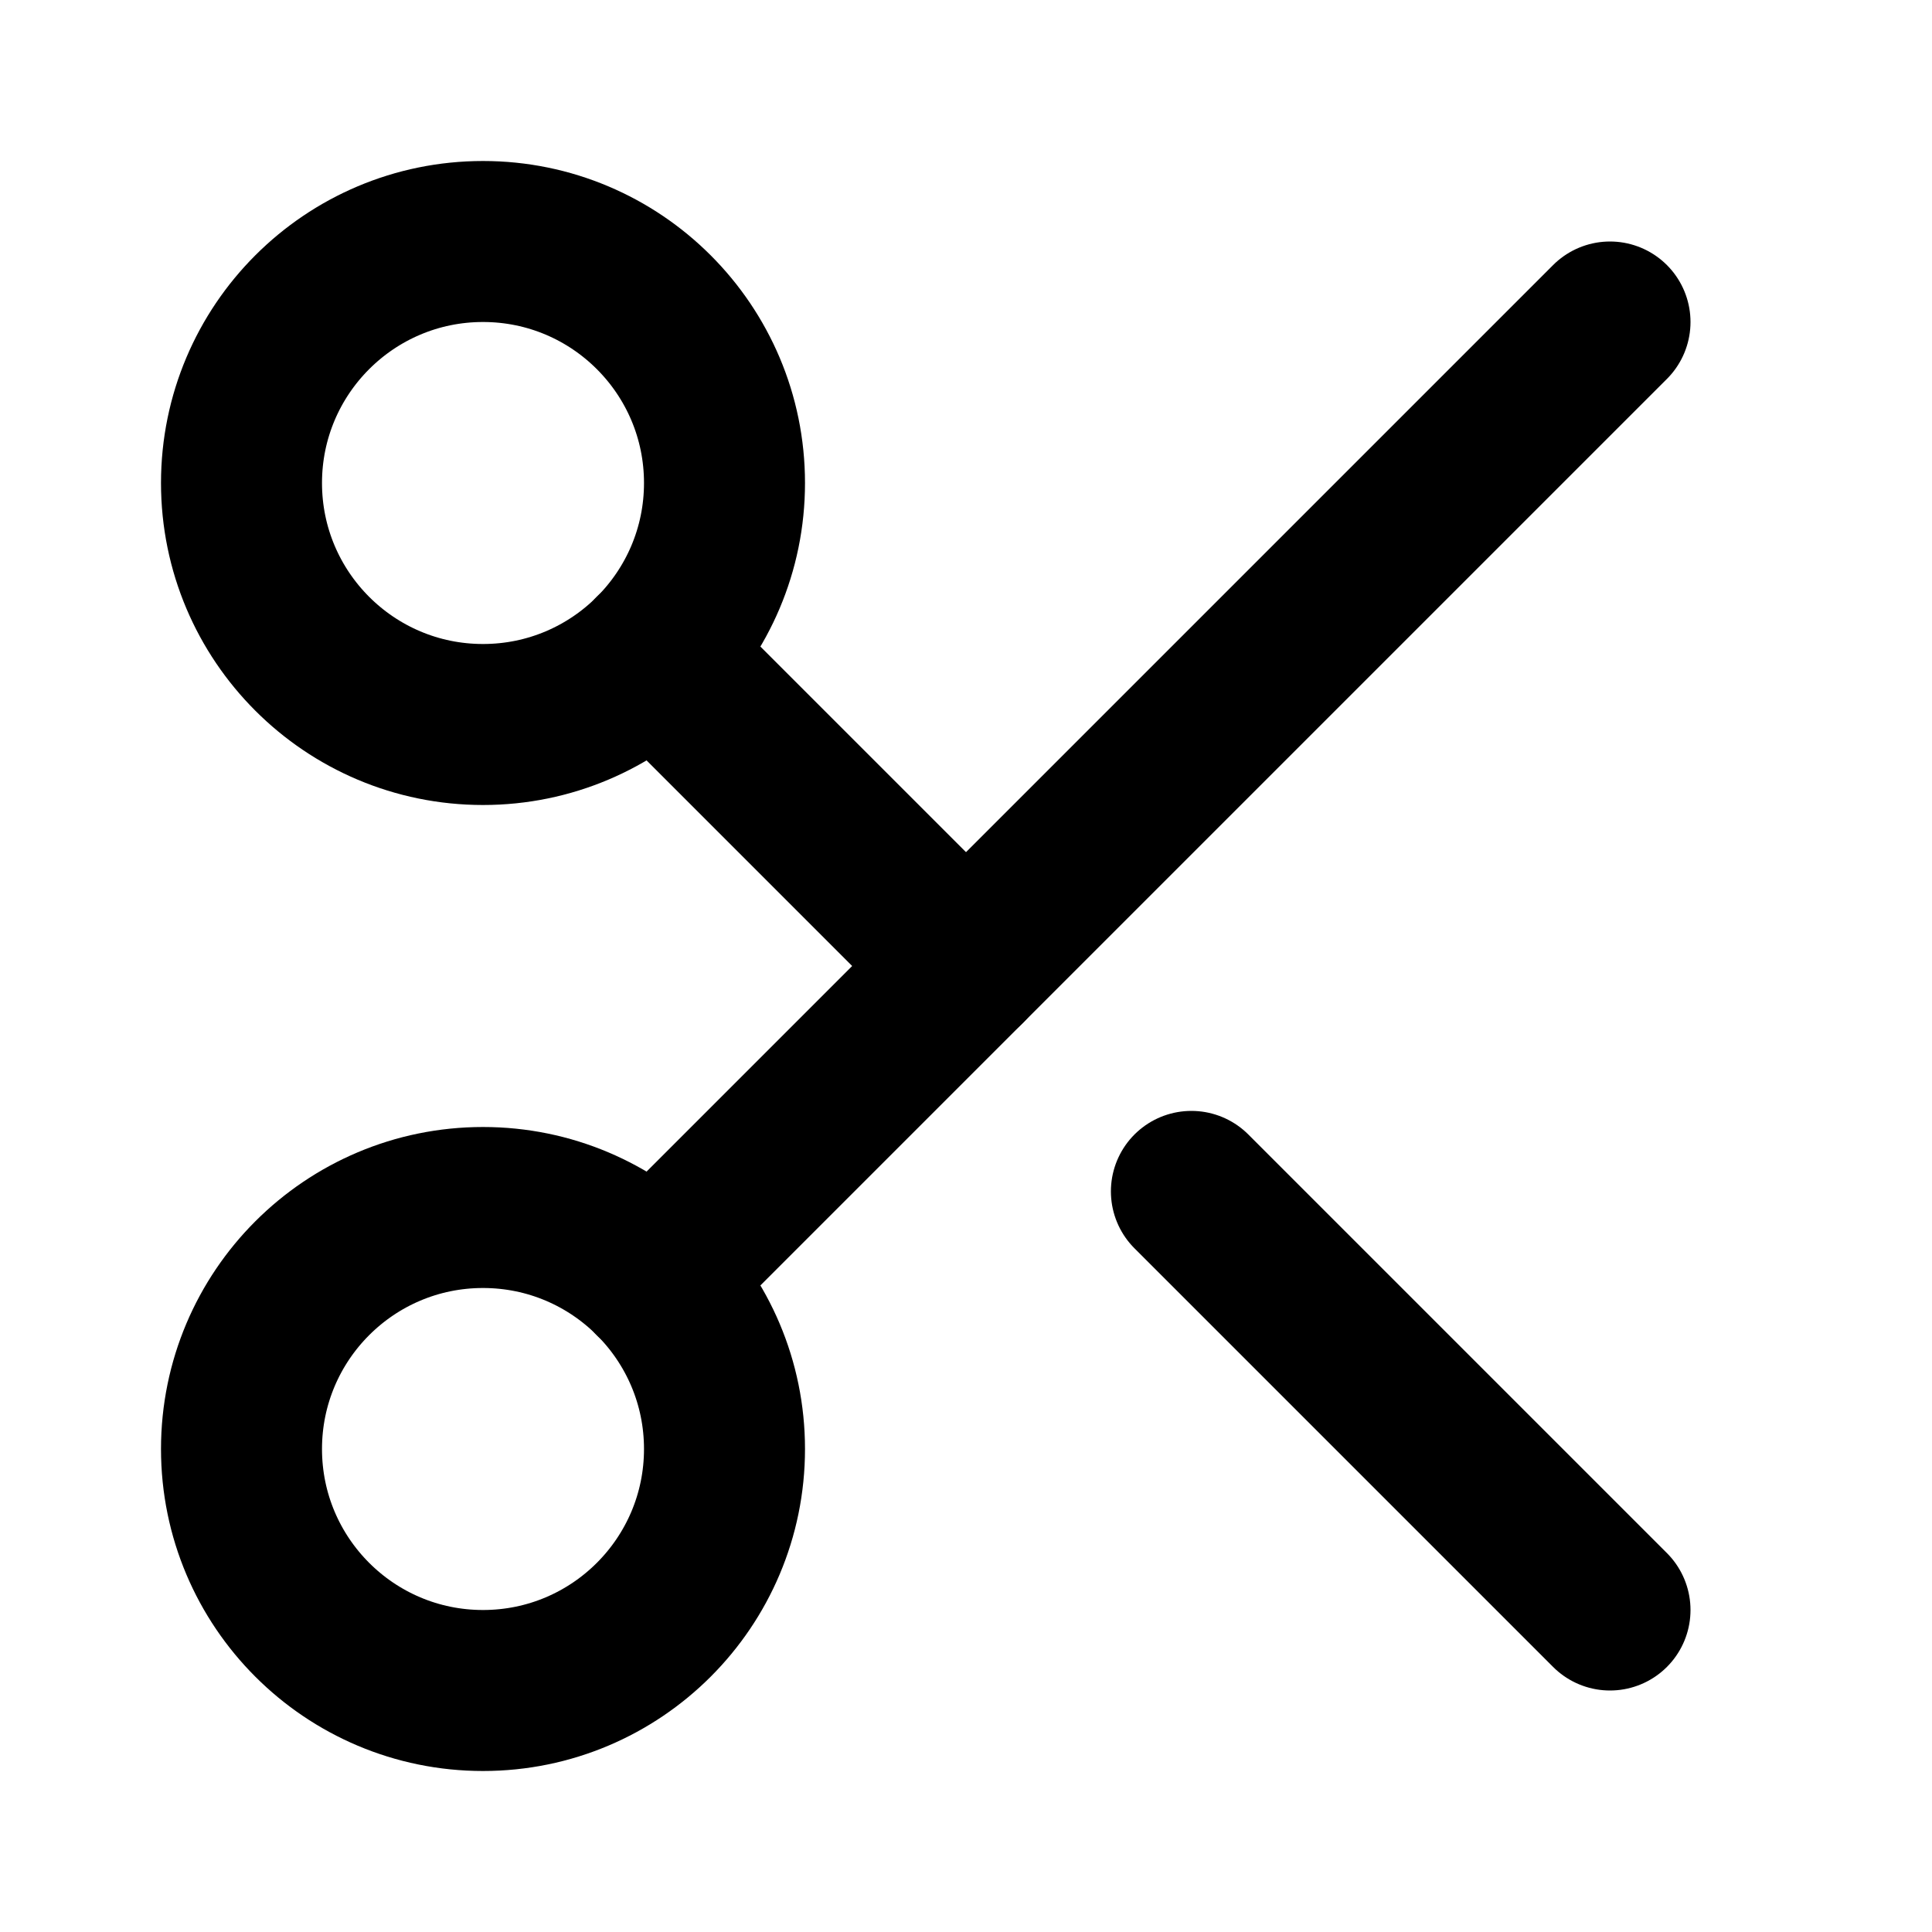
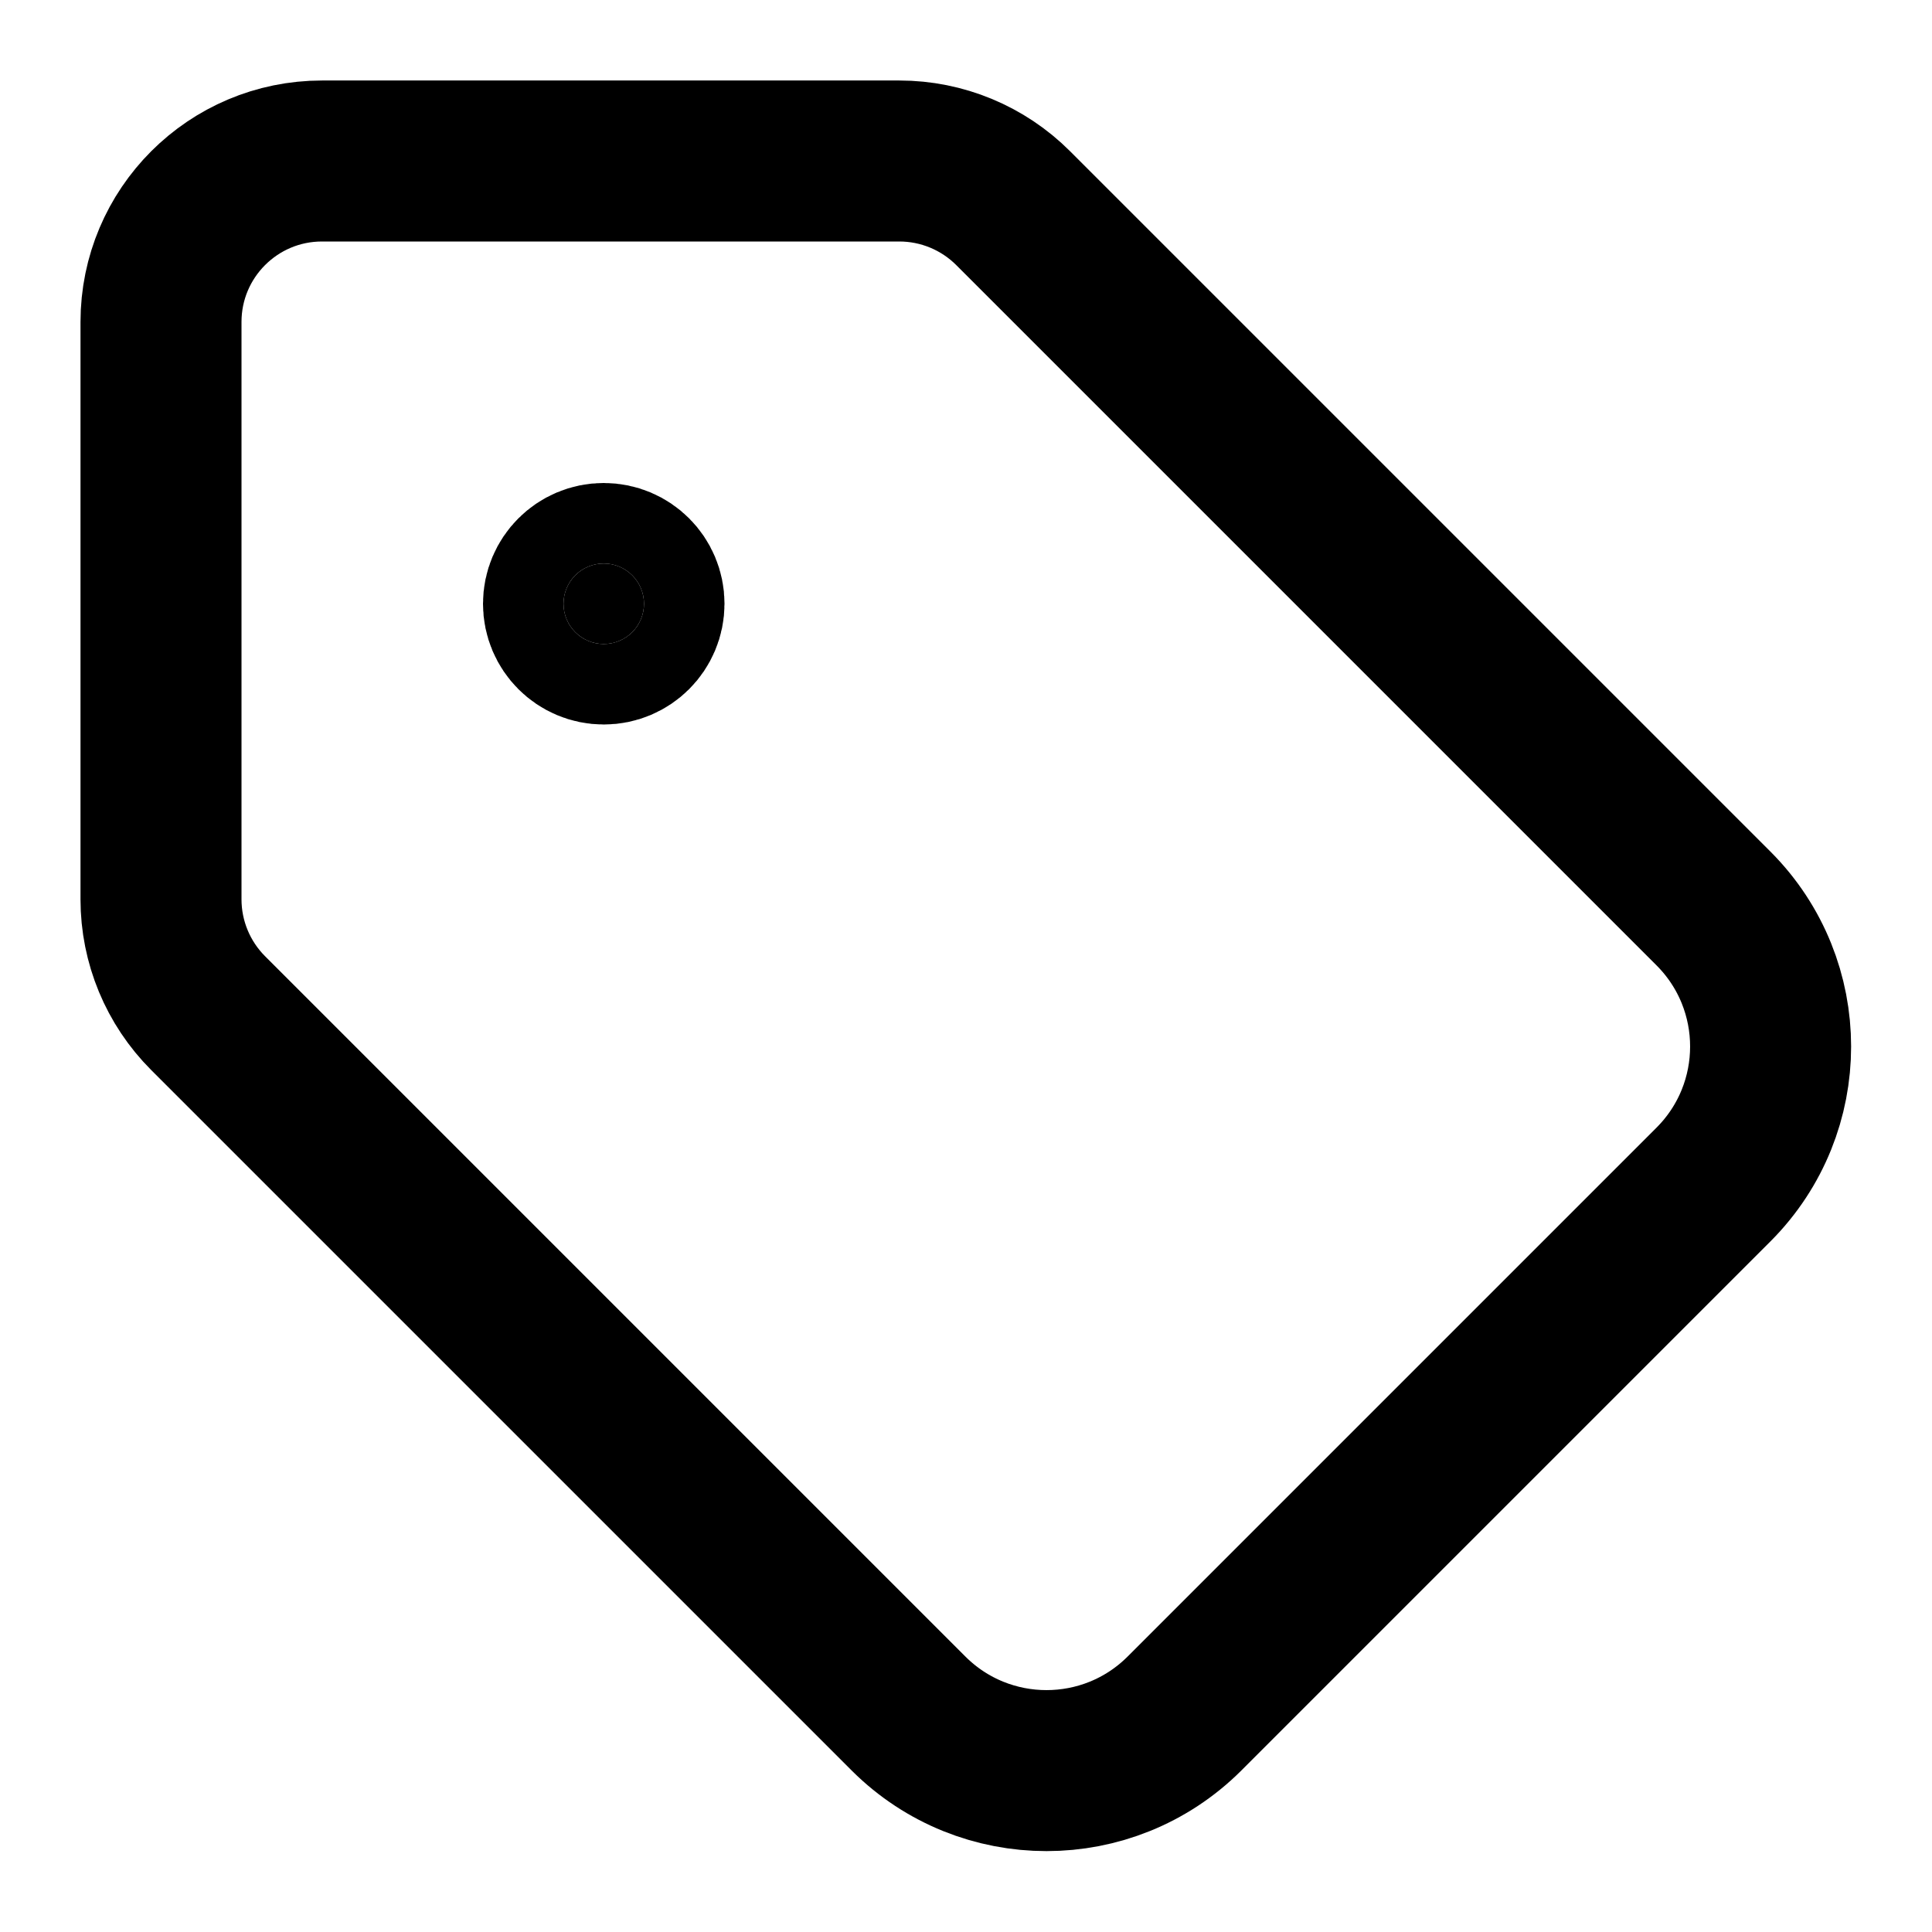
- <svg xmlns="http://www.w3.org/2000/svg" class="lucide lucide-scissors" width="24" height="24" viewBox="0 0 24 24" fill="none" stroke="currentColor" stroke-width="2" stroke-linecap="round" stroke-linejoin="round">
-   <circle cx="6" cy="6" r="3" />
-   <path d="M8.12 8.12 12 12" />
-   <path d="M20 4 8.12 15.88" />
-   <circle cx="6" cy="18" r="3" />
-   <path d="M14.8 14.8 20 20" />
+ <svg xmlns="http://www.w3.org/2000/svg" class="lucide lucide-tag" width="24" height="24" viewBox="0 0 24 24" fill="none" stroke="currentColor" stroke-width="2" stroke-linecap="round" stroke-linejoin="round">
+   <path d="M12.586 2.586A2 2 0 0 0 11.172 2H4a2 2 0 0 0-2 2v7.172a2 2 0 0 0 .586 1.414l8.704 8.704a2.426 2.426 0 0 0 3.42 0l6.58-6.58a2.426 2.426 0 0 0 0-3.42z" />
+   <circle cx="7.5" cy="7.5" r=".5" fill="currentColor" />
</svg>
